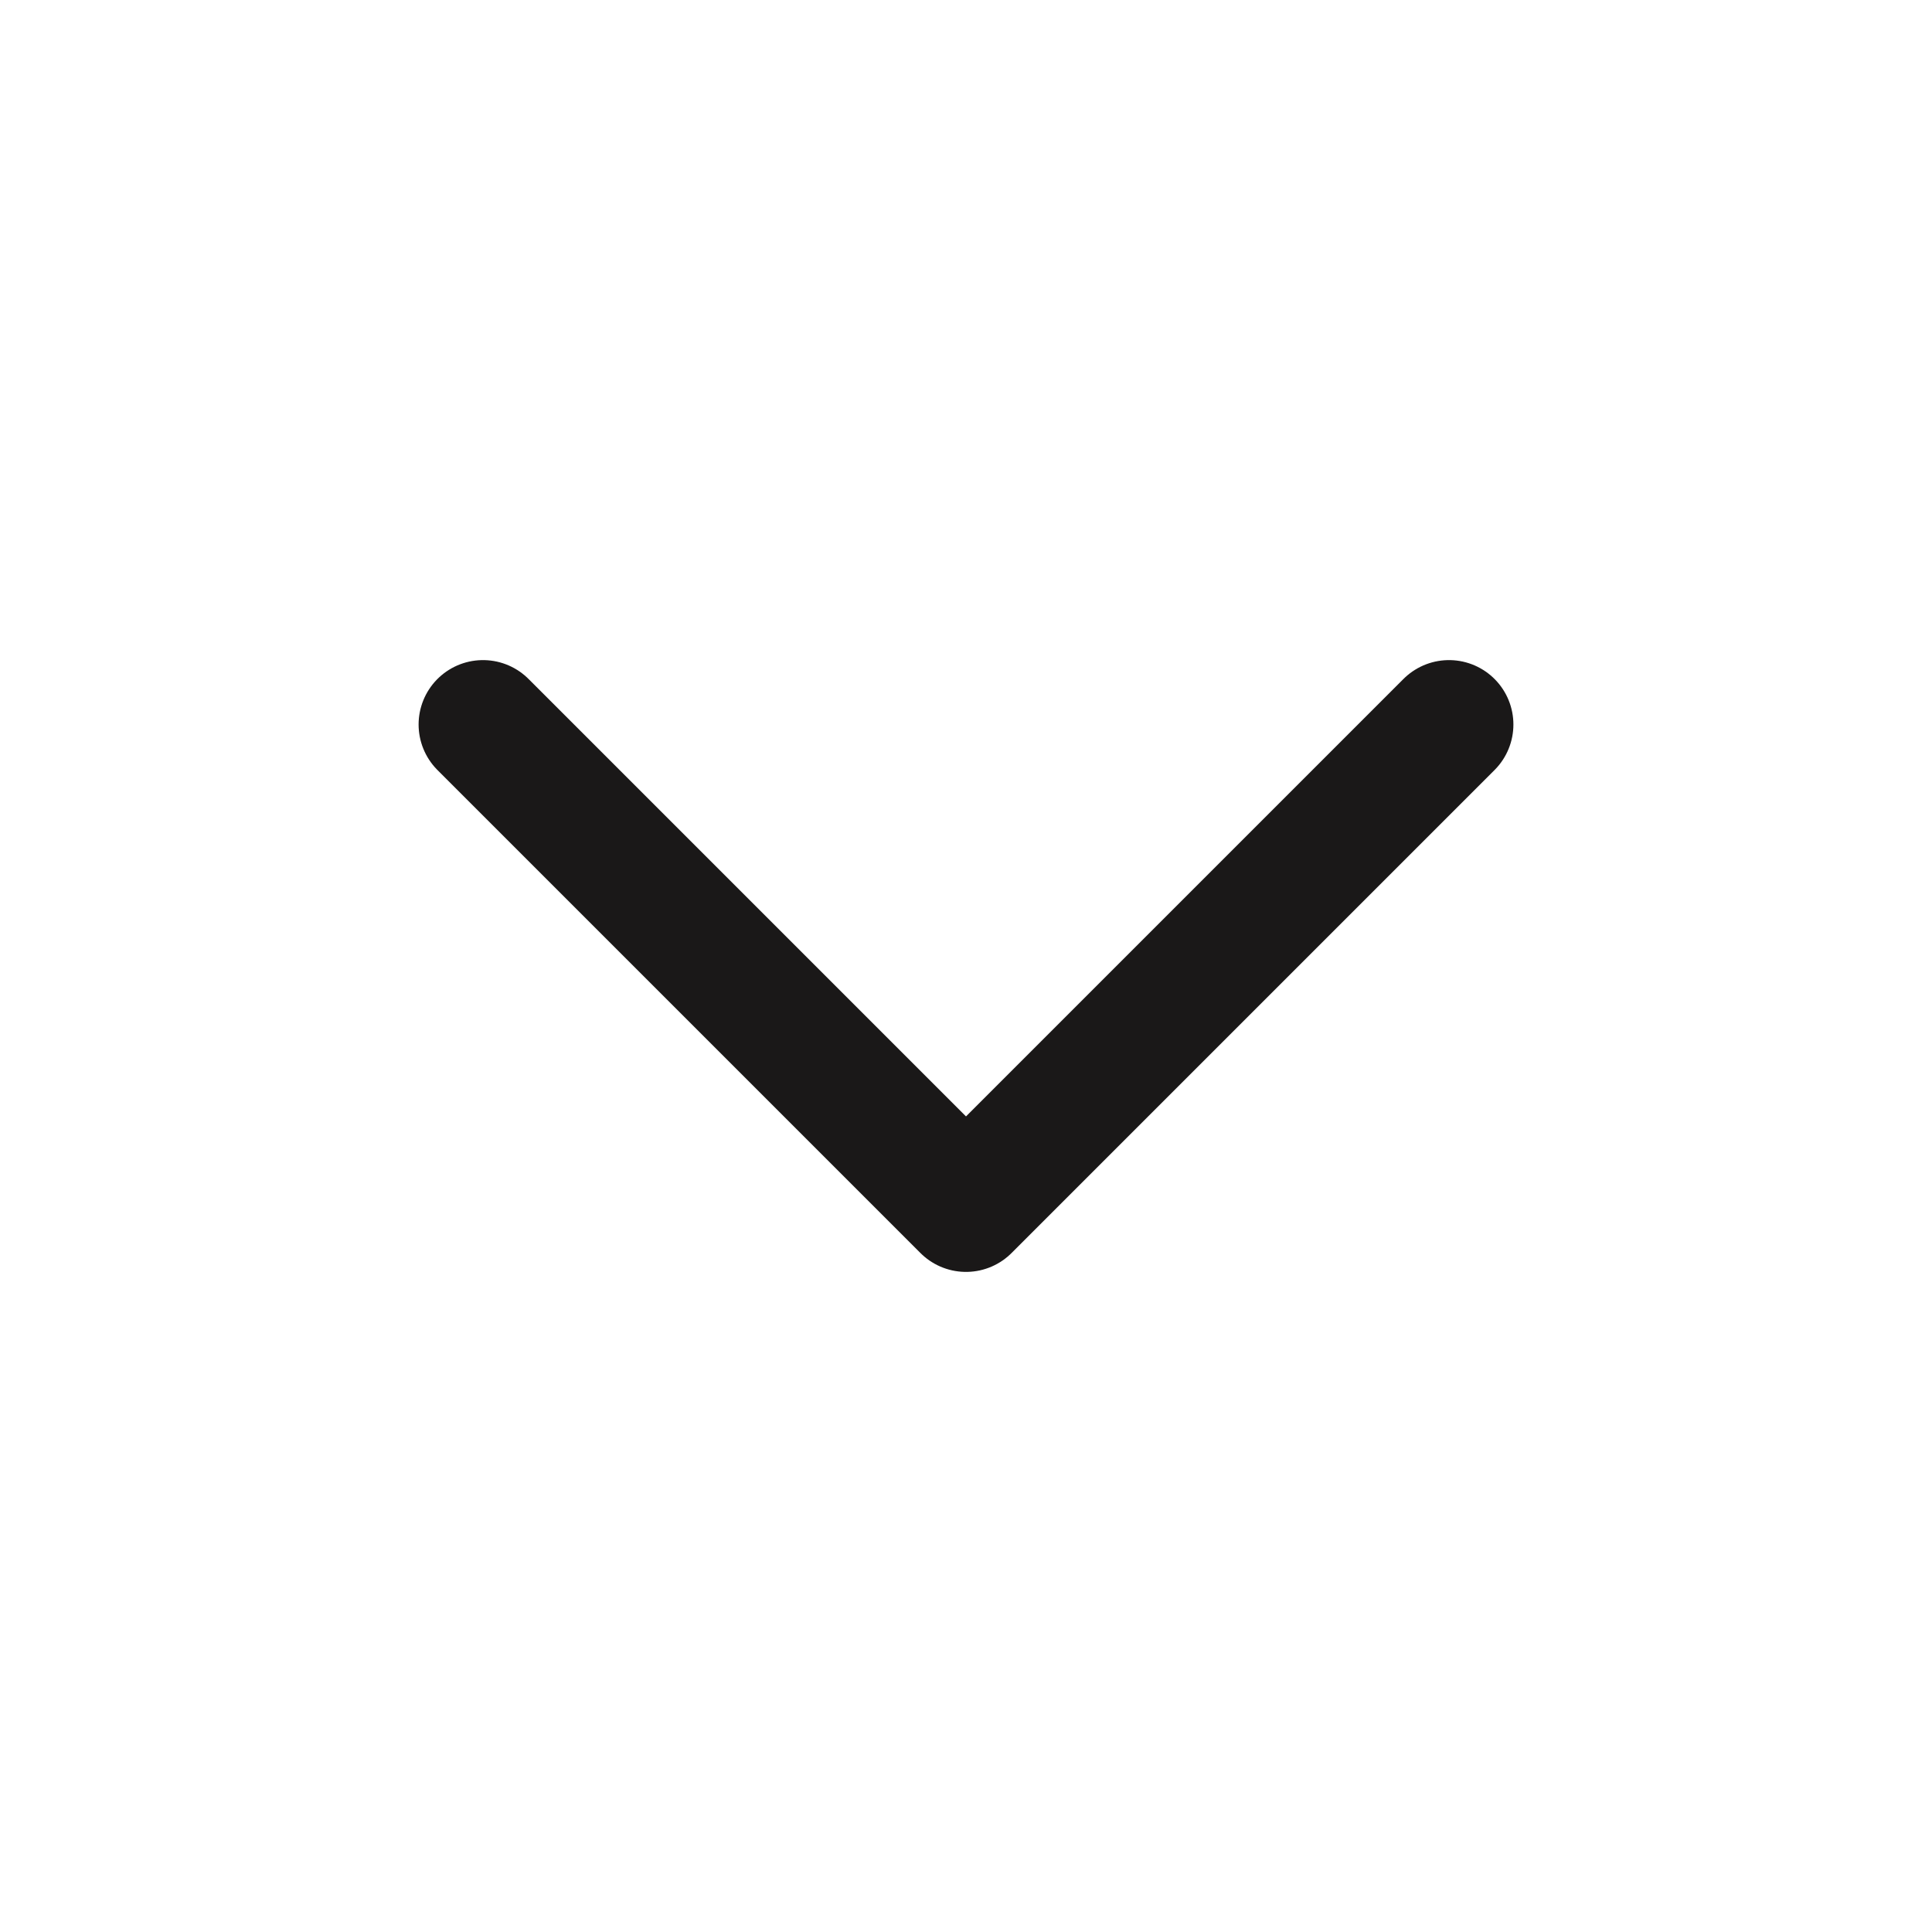
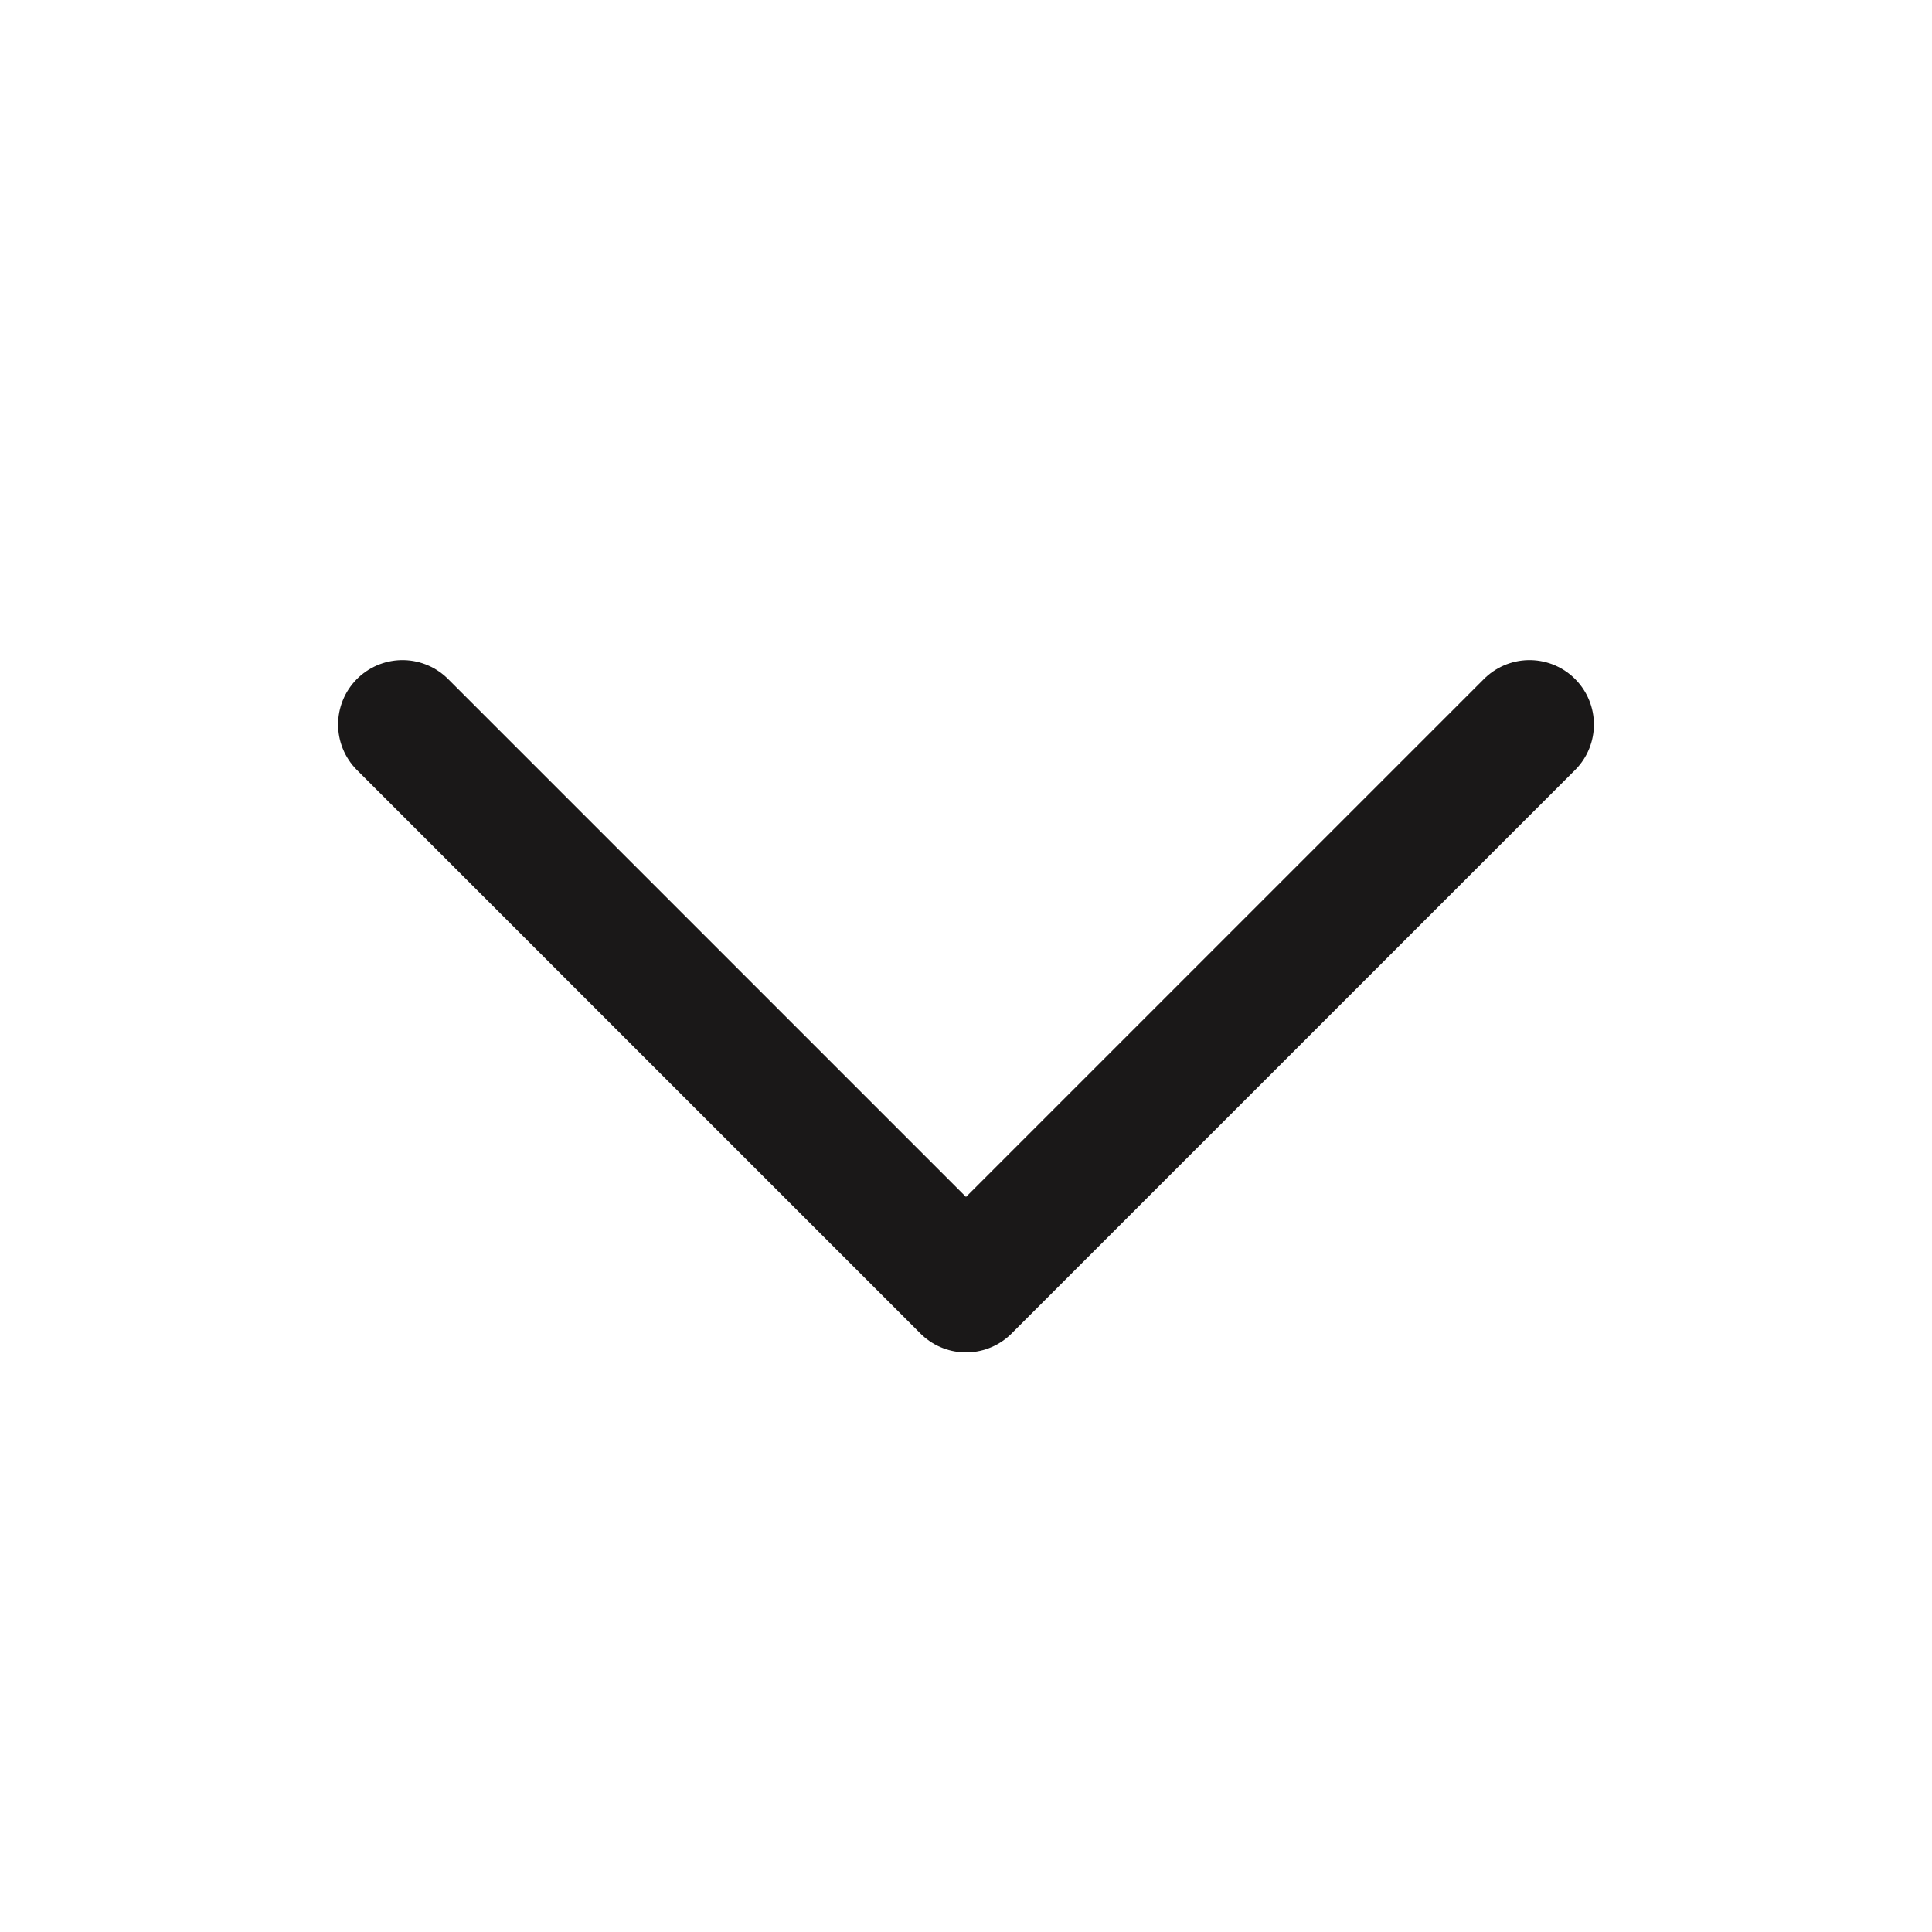
<svg xmlns="http://www.w3.org/2000/svg" width="24" height="24" viewBox="0 0 24 24" fill="none">
-   <path d="M18 9L12 15L6 9" stroke="#1A1818" style="stroke:#1A1818;stroke:color(display-p3 0.102 0.094 0.094);stroke-opacity:1;" stroke-width="1.6" stroke-linecap="round" stroke-linejoin="round" />
+   <path d="M19 9L12 16L5 9" stroke="#1A1818" style="stroke:#1A1818;stroke:color(display-p3 0.102 0.094 0.094);stroke-opacity:1;" stroke-width="1.6" stroke-linecap="round" stroke-linejoin="round" />
</svg>
